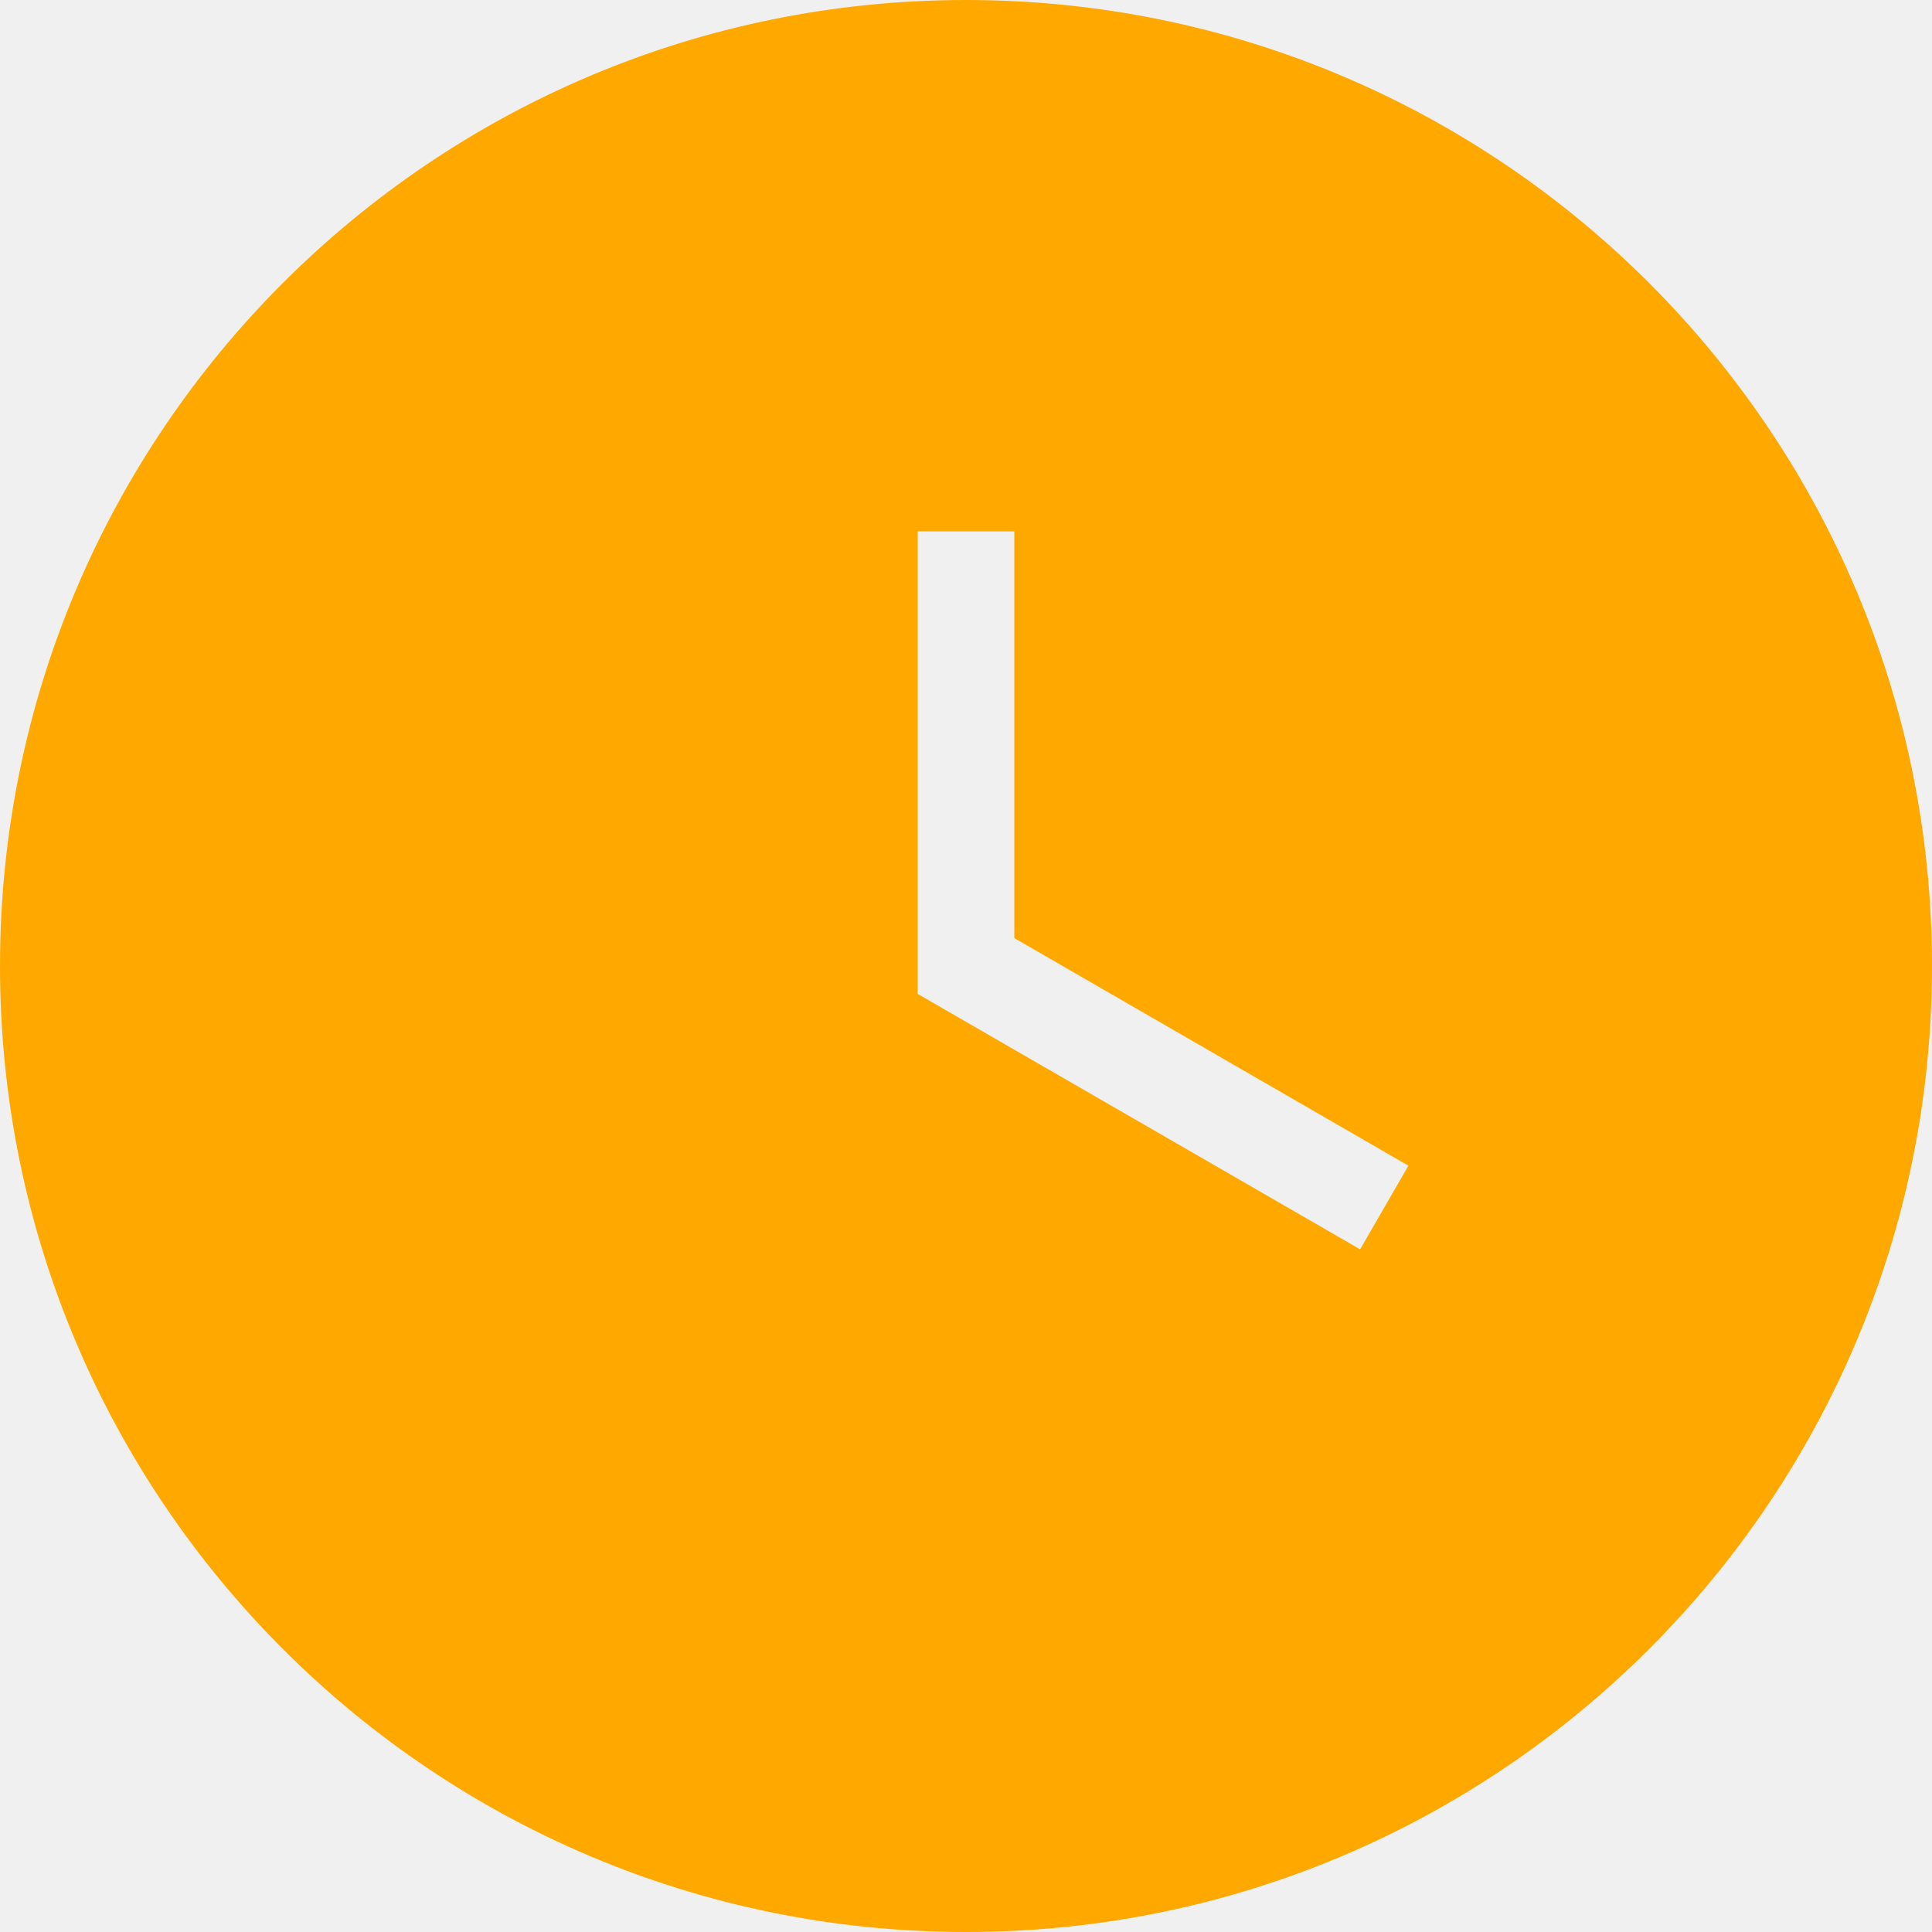
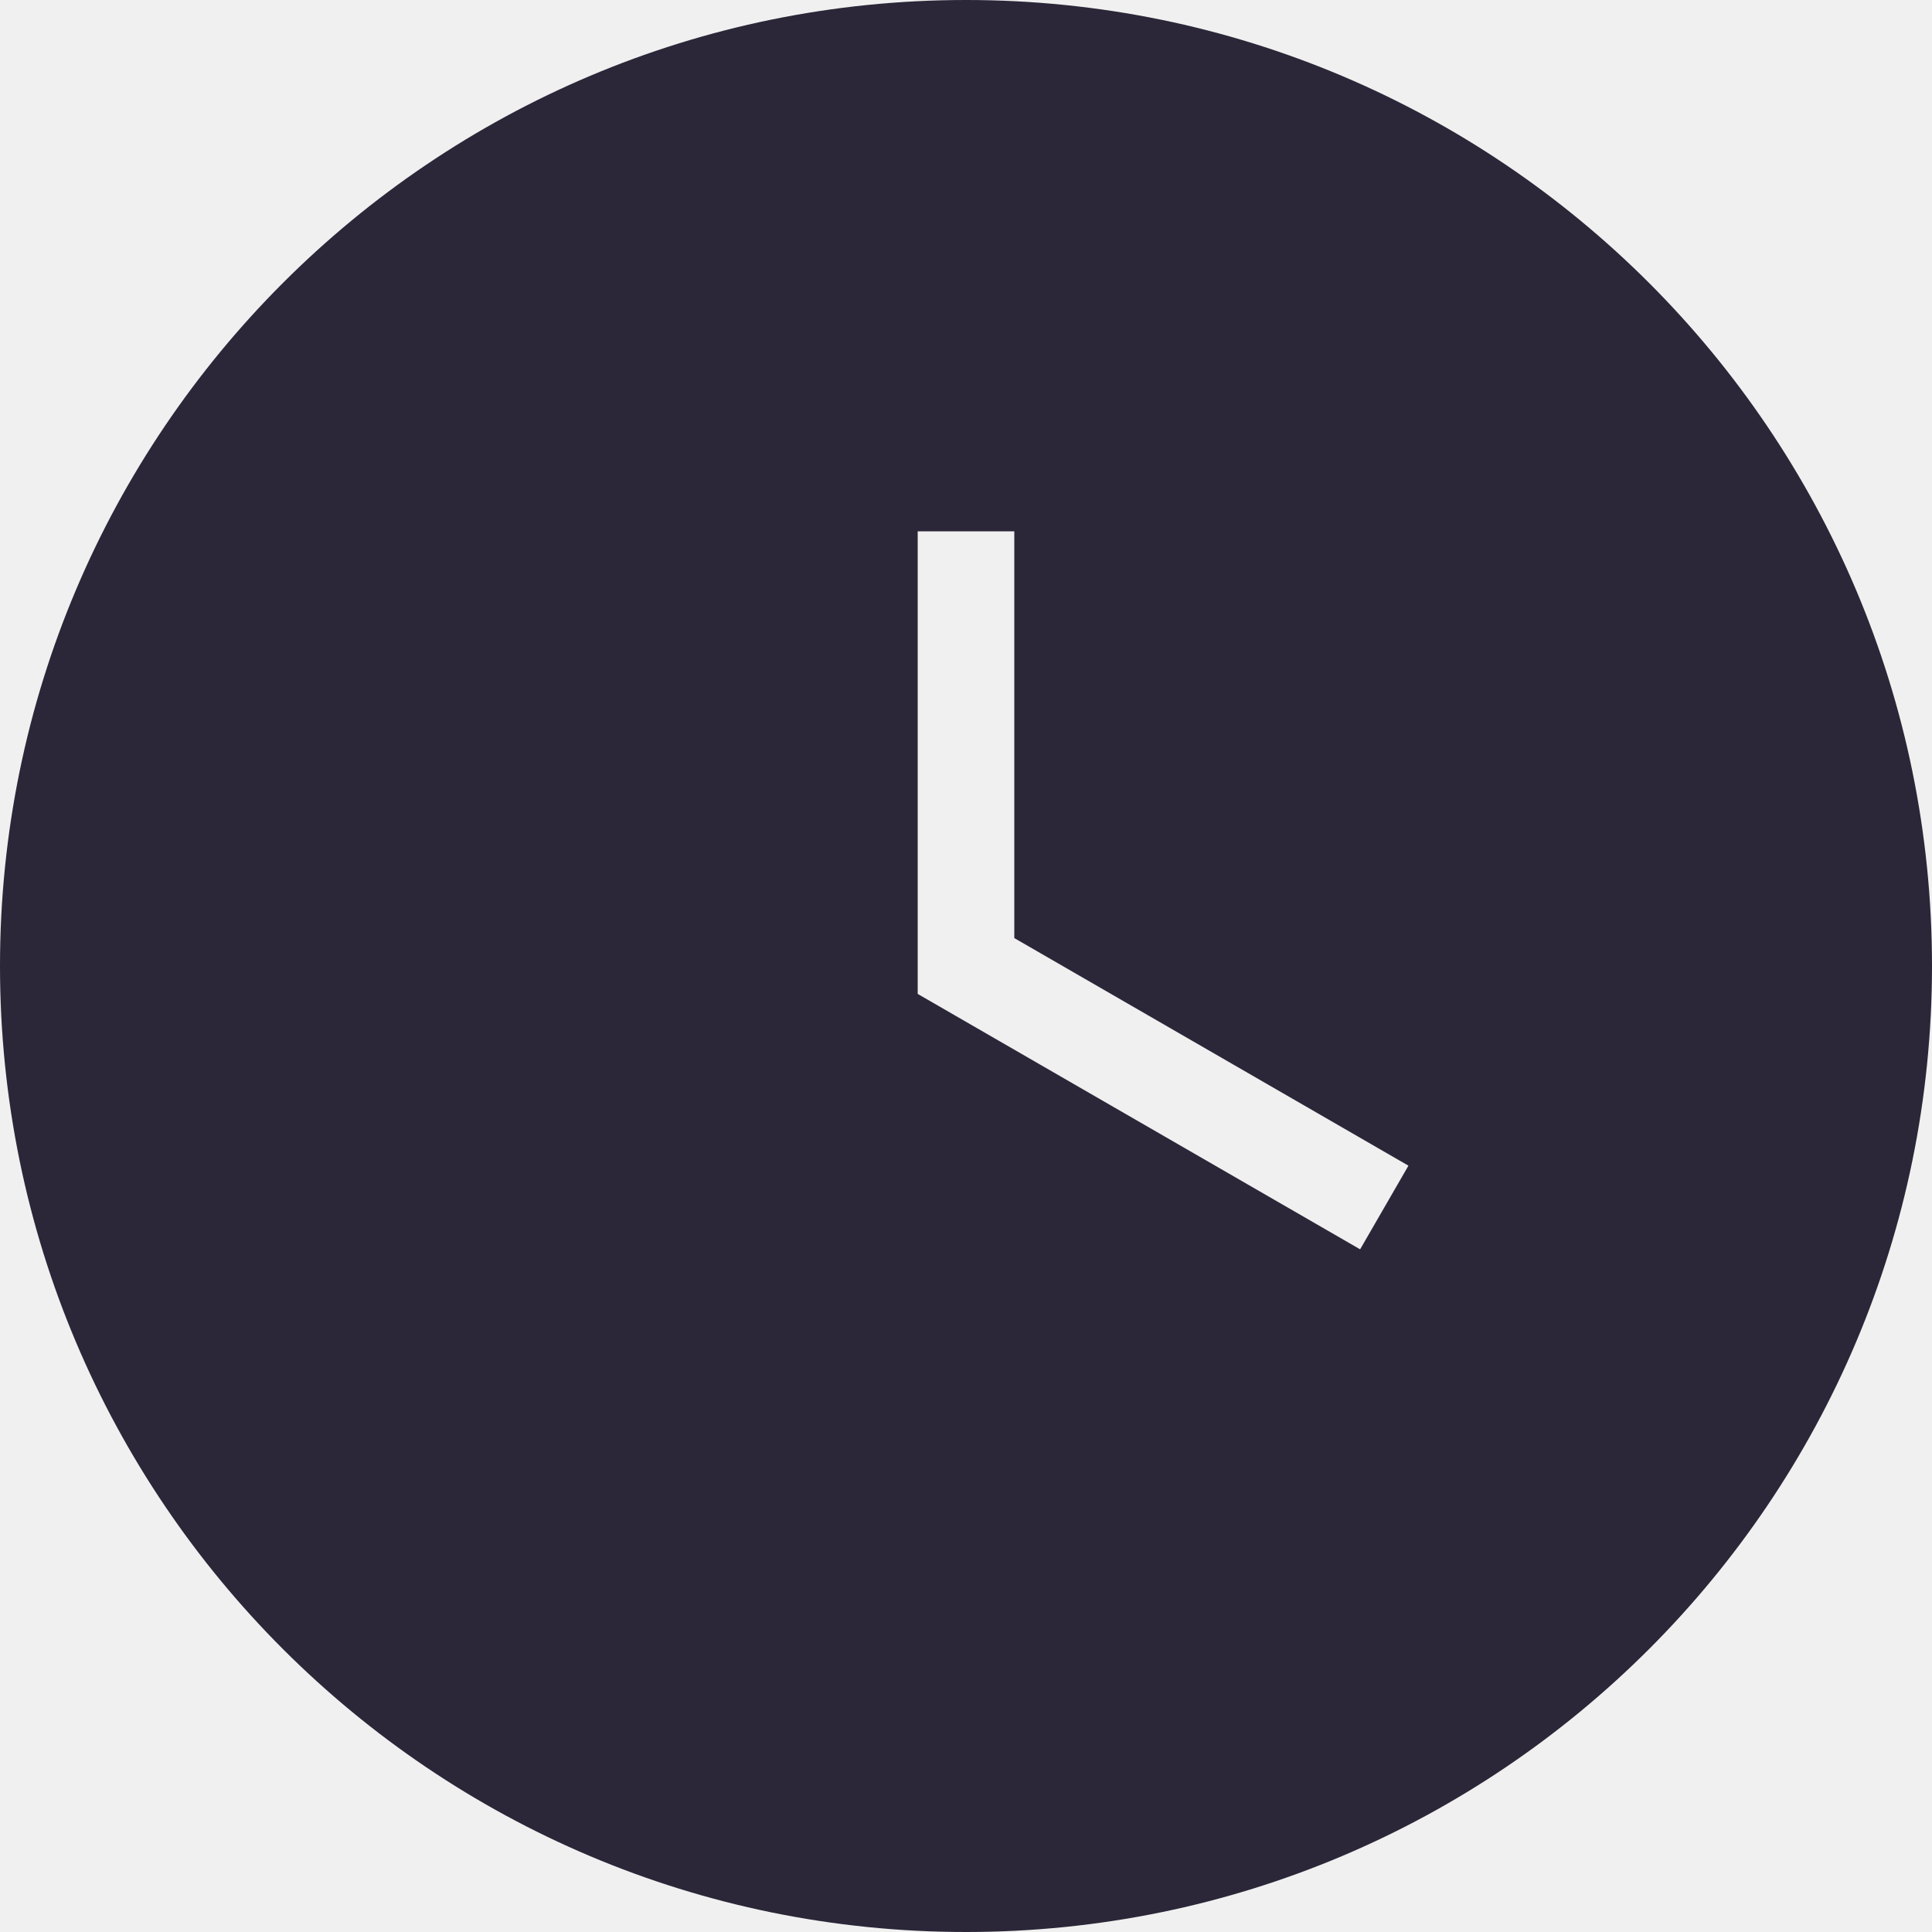
<svg xmlns="http://www.w3.org/2000/svg" width="20" height="20" viewBox="0 0 20 20" fill="none">
-   <path fill-rule="evenodd" clip-rule="evenodd" d="M20 10C20 15.523 15.523 20 10 20C4.477 20 0 15.523 0 10C0 4.477 4.477 0 10 0C15.523 0 20 4.477 20 10ZM9.5 10.289V5.5H10.5V9.711L14.58 12.067L14.08 12.933L9.5 10.289Z" fill="#FFA800" />
+   <g clip-path="url(#clip0_2_4)">
+     <path fill-rule="evenodd" clip-rule="evenodd" d="M20 10C20 15.523 15.523 20 10 20C4.477 20 0 15.523 0 10C0 4.477 4.477 0 10 0C15.523 0 20 4.477 20 10ZM9.5 10.289V5.5H10.5V9.711L14.58 12.067L14.08 12.933L9.5 10.289Z" fill="#2B2738" />
+   </g>
+   <defs>
+     <clipPath id="clip0_2_4">
+       <rect width="20" height="20" fill="white" />
+     </clipPath>
+   </defs>
</svg>
